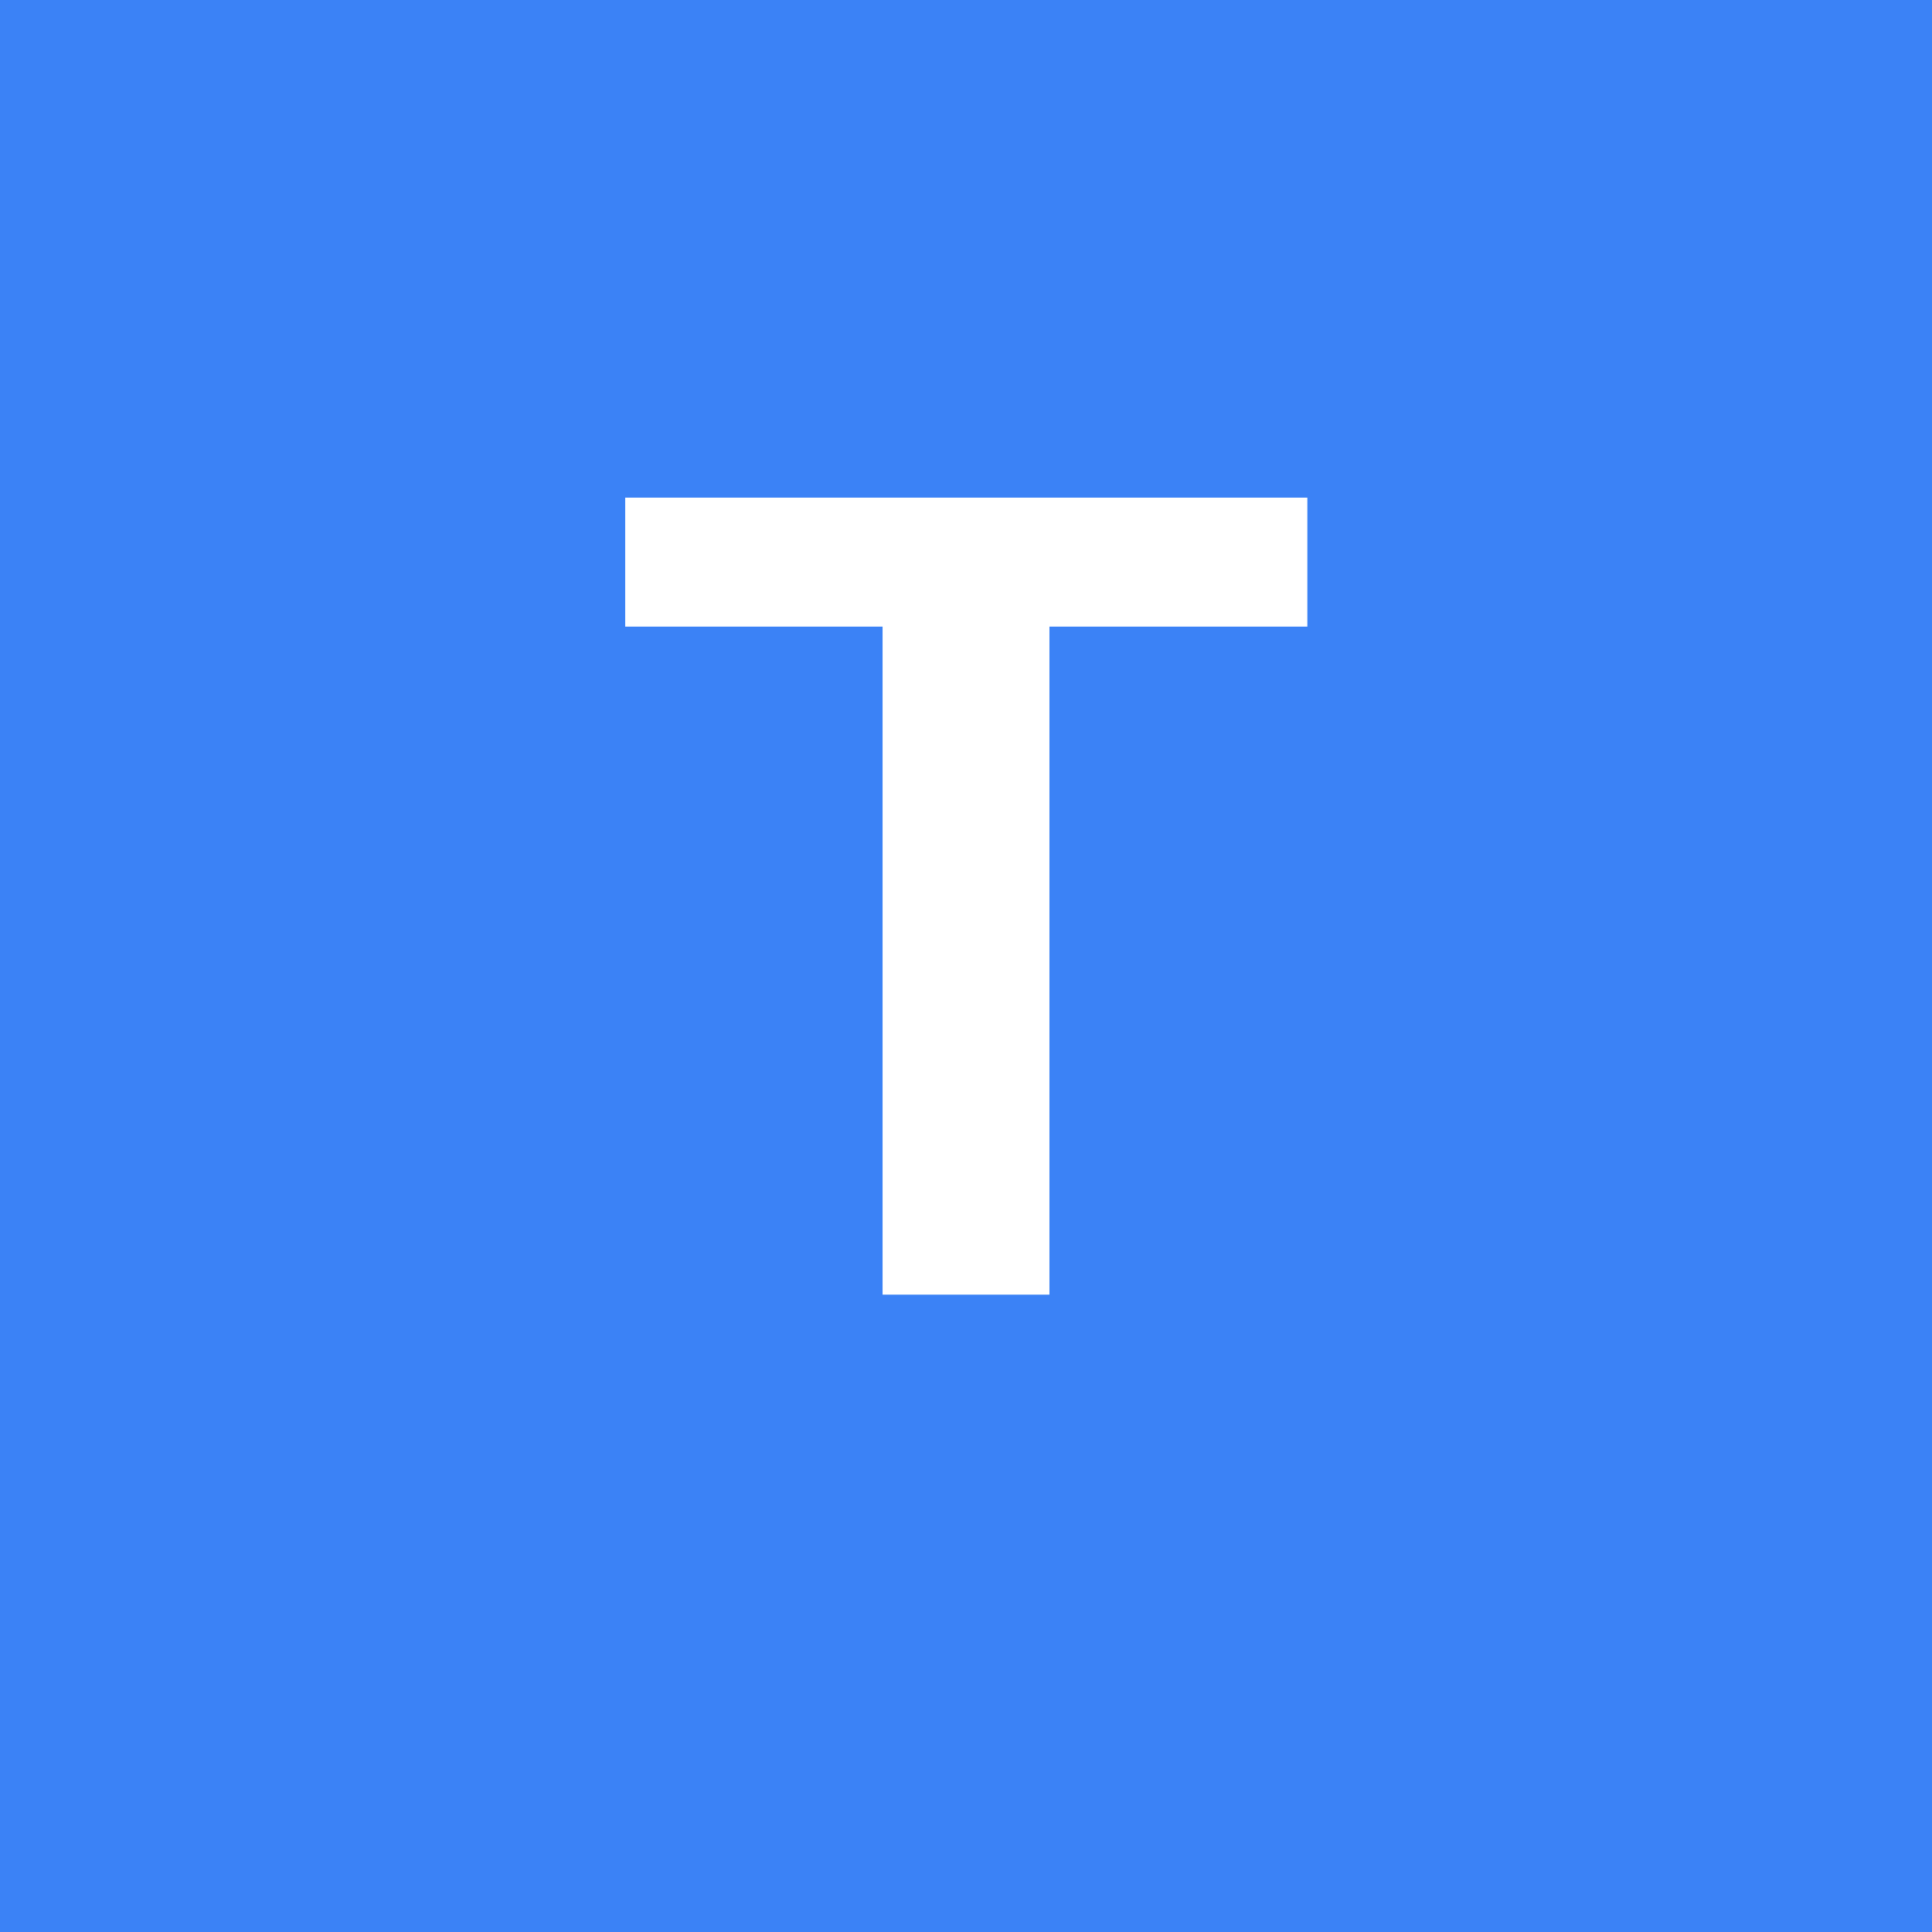
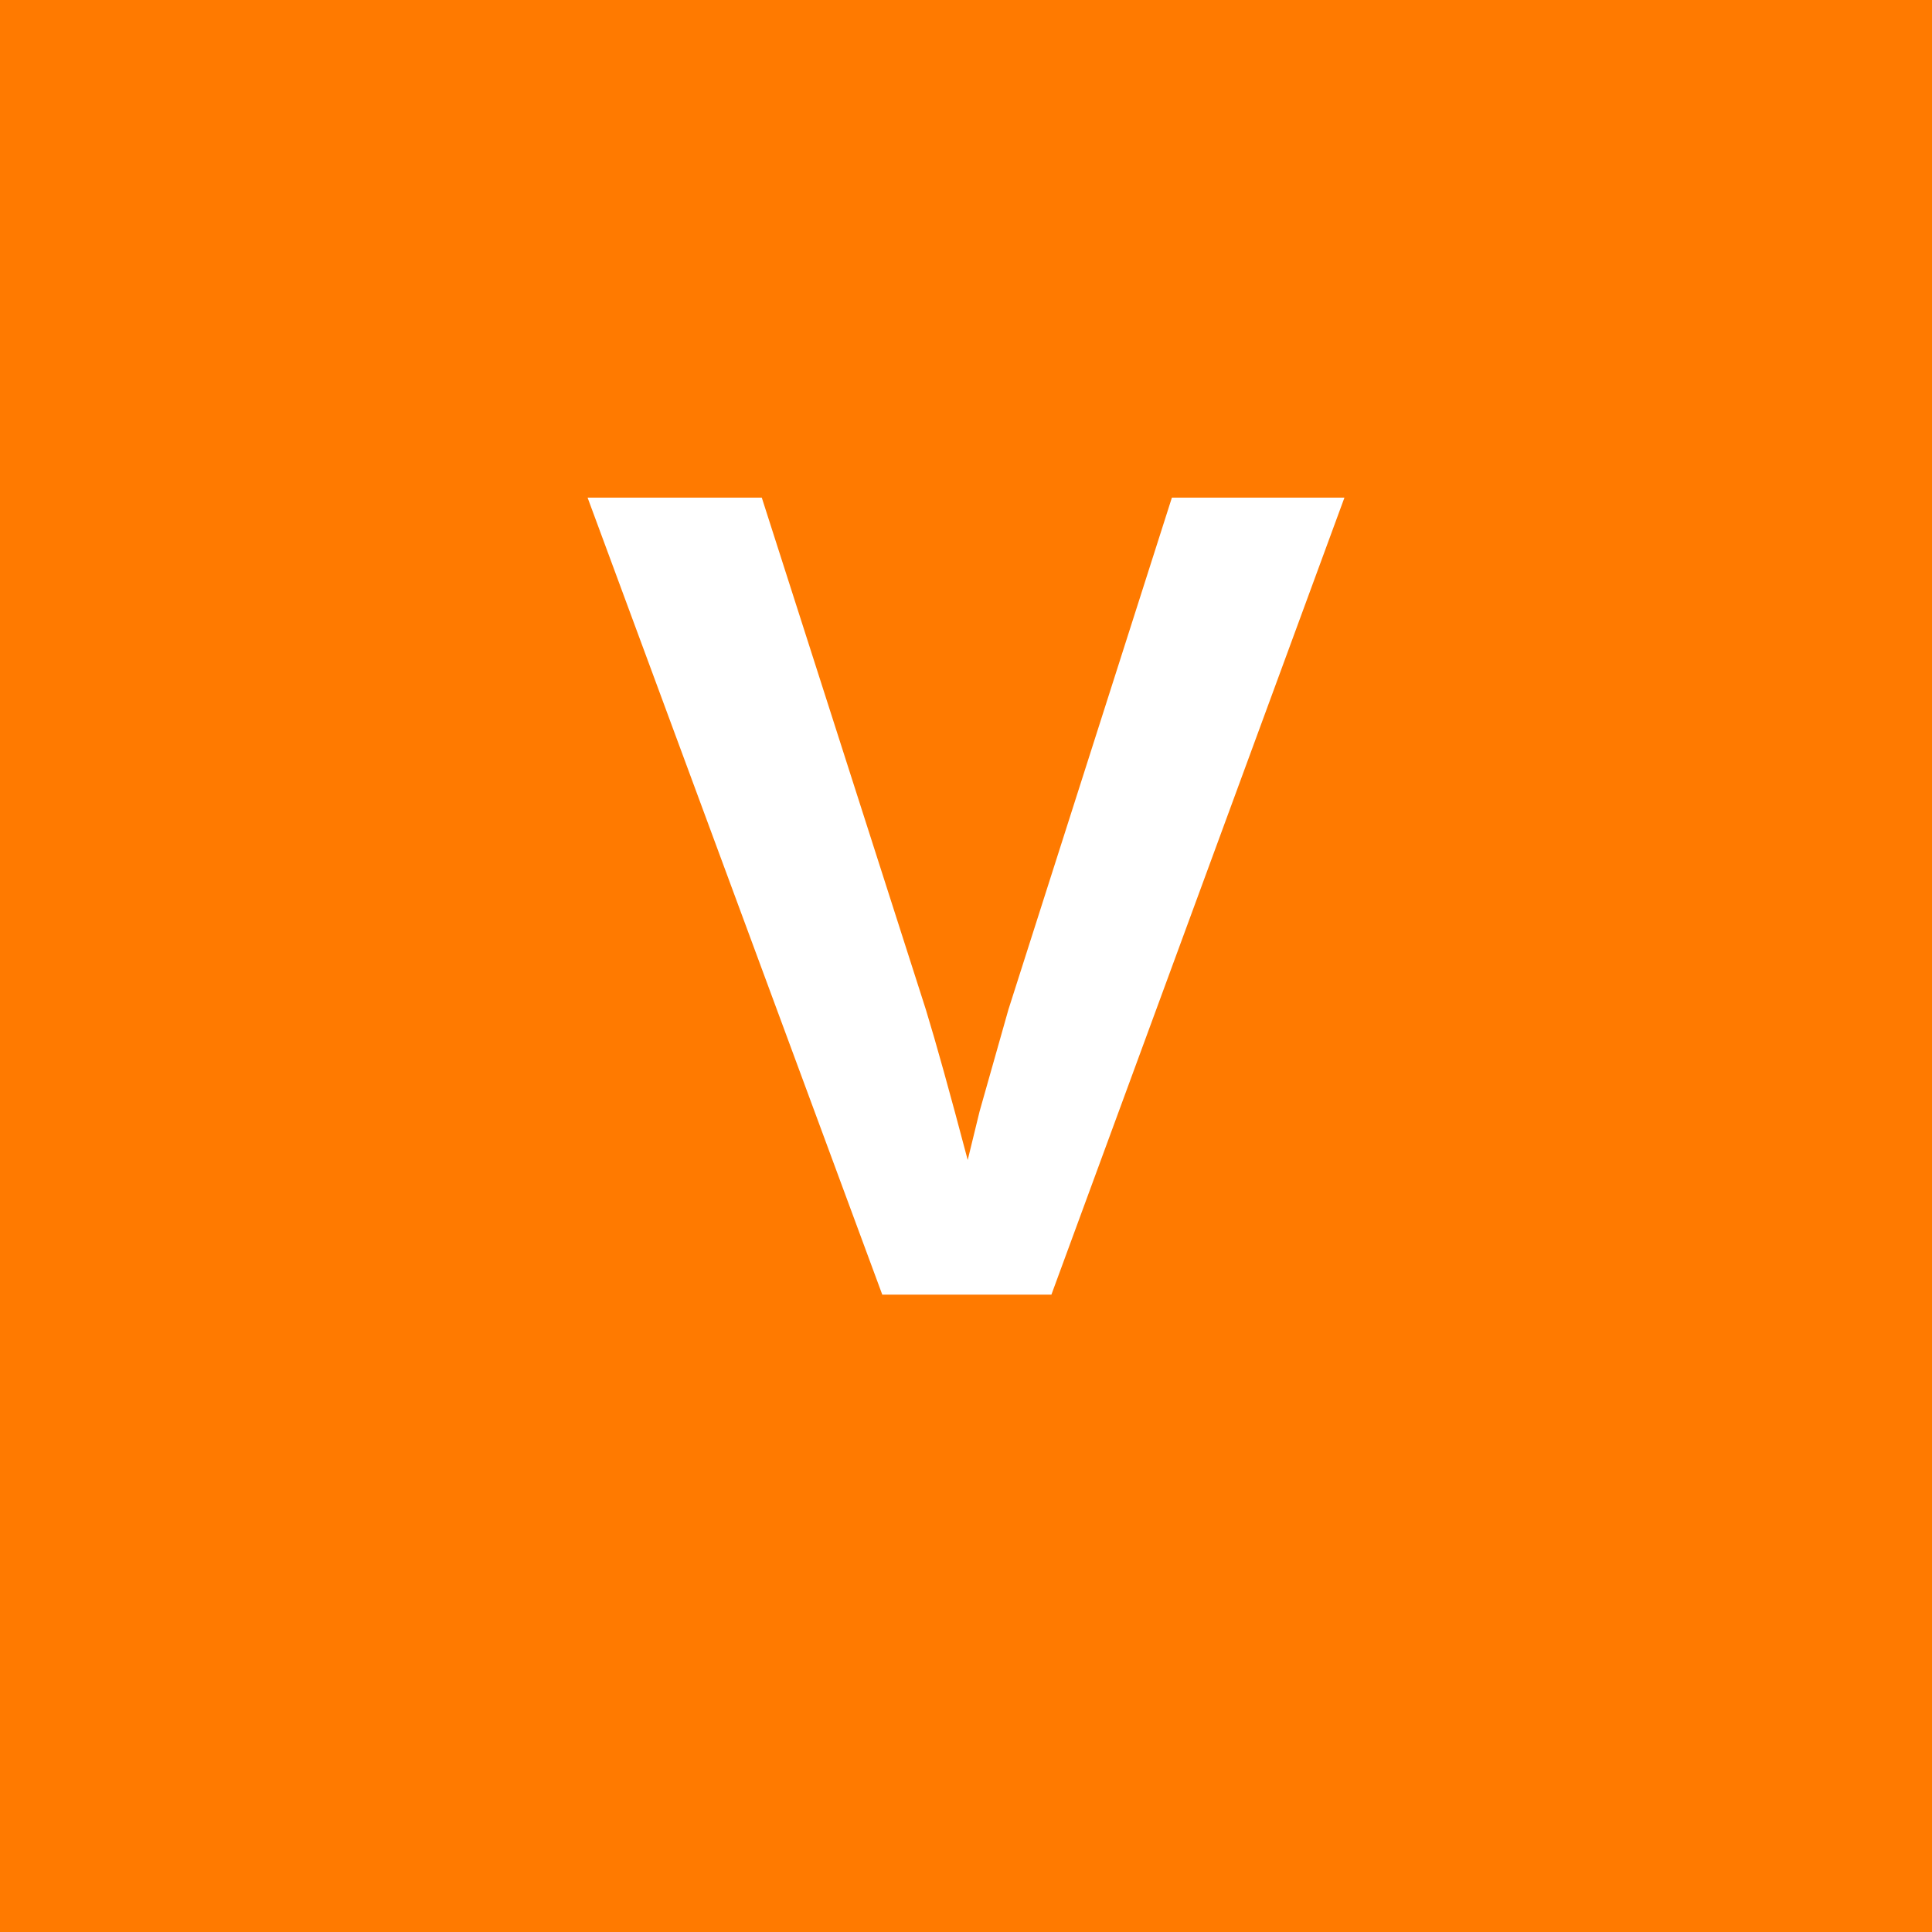
<svg xmlns="http://www.w3.org/2000/svg" width="1024" height="1024" viewBox="0 0 1024 1024">
-   <rect width="1024" height="1024" fill="#3B82F6" />
-   <text x="50%" y="50%" dominant-baseline="middle" text-anchor="middle" font-family="Arial, sans-serif" font-size="614" fill="white" font-weight="bold">T</text>
+   <rect width="1024" height="1024" fill="#FF7A00" />
+   <text x="50%" y="50%" dominant-baseline="middle" text-anchor="middle" font-family="Arial, sans-serif" font-size="614" fill="white" font-weight="bold">V</text>
</svg>
